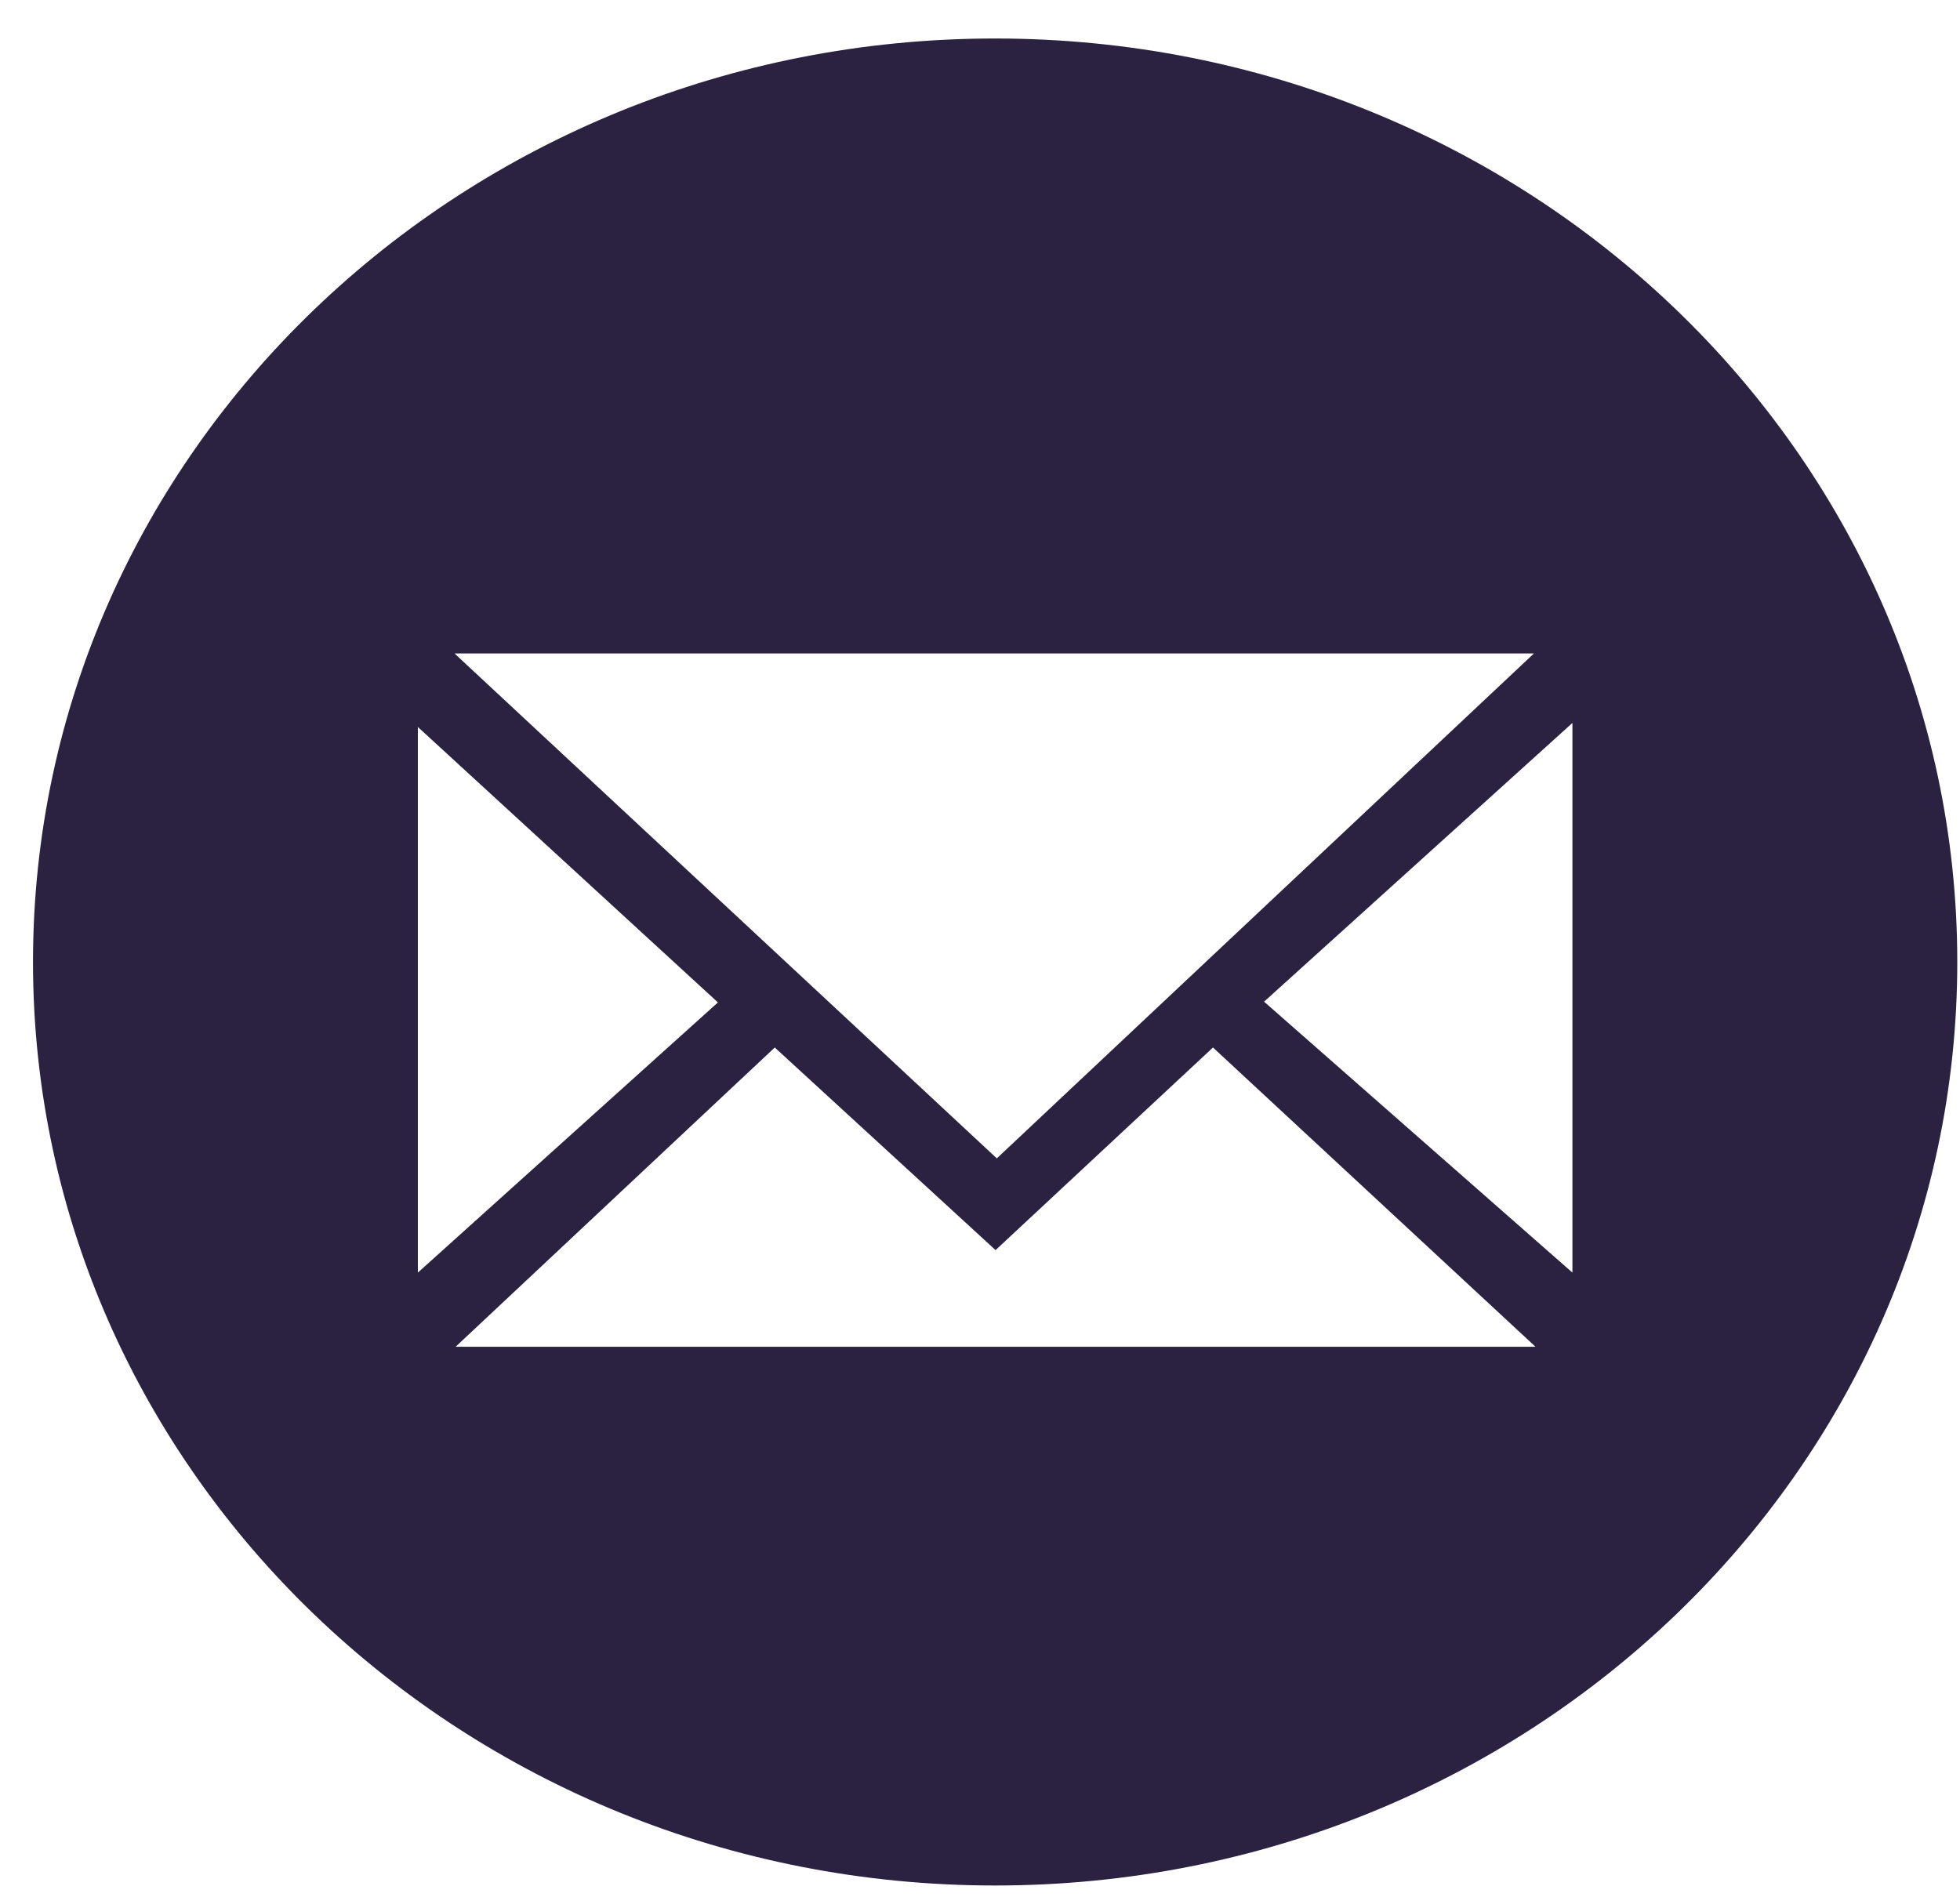
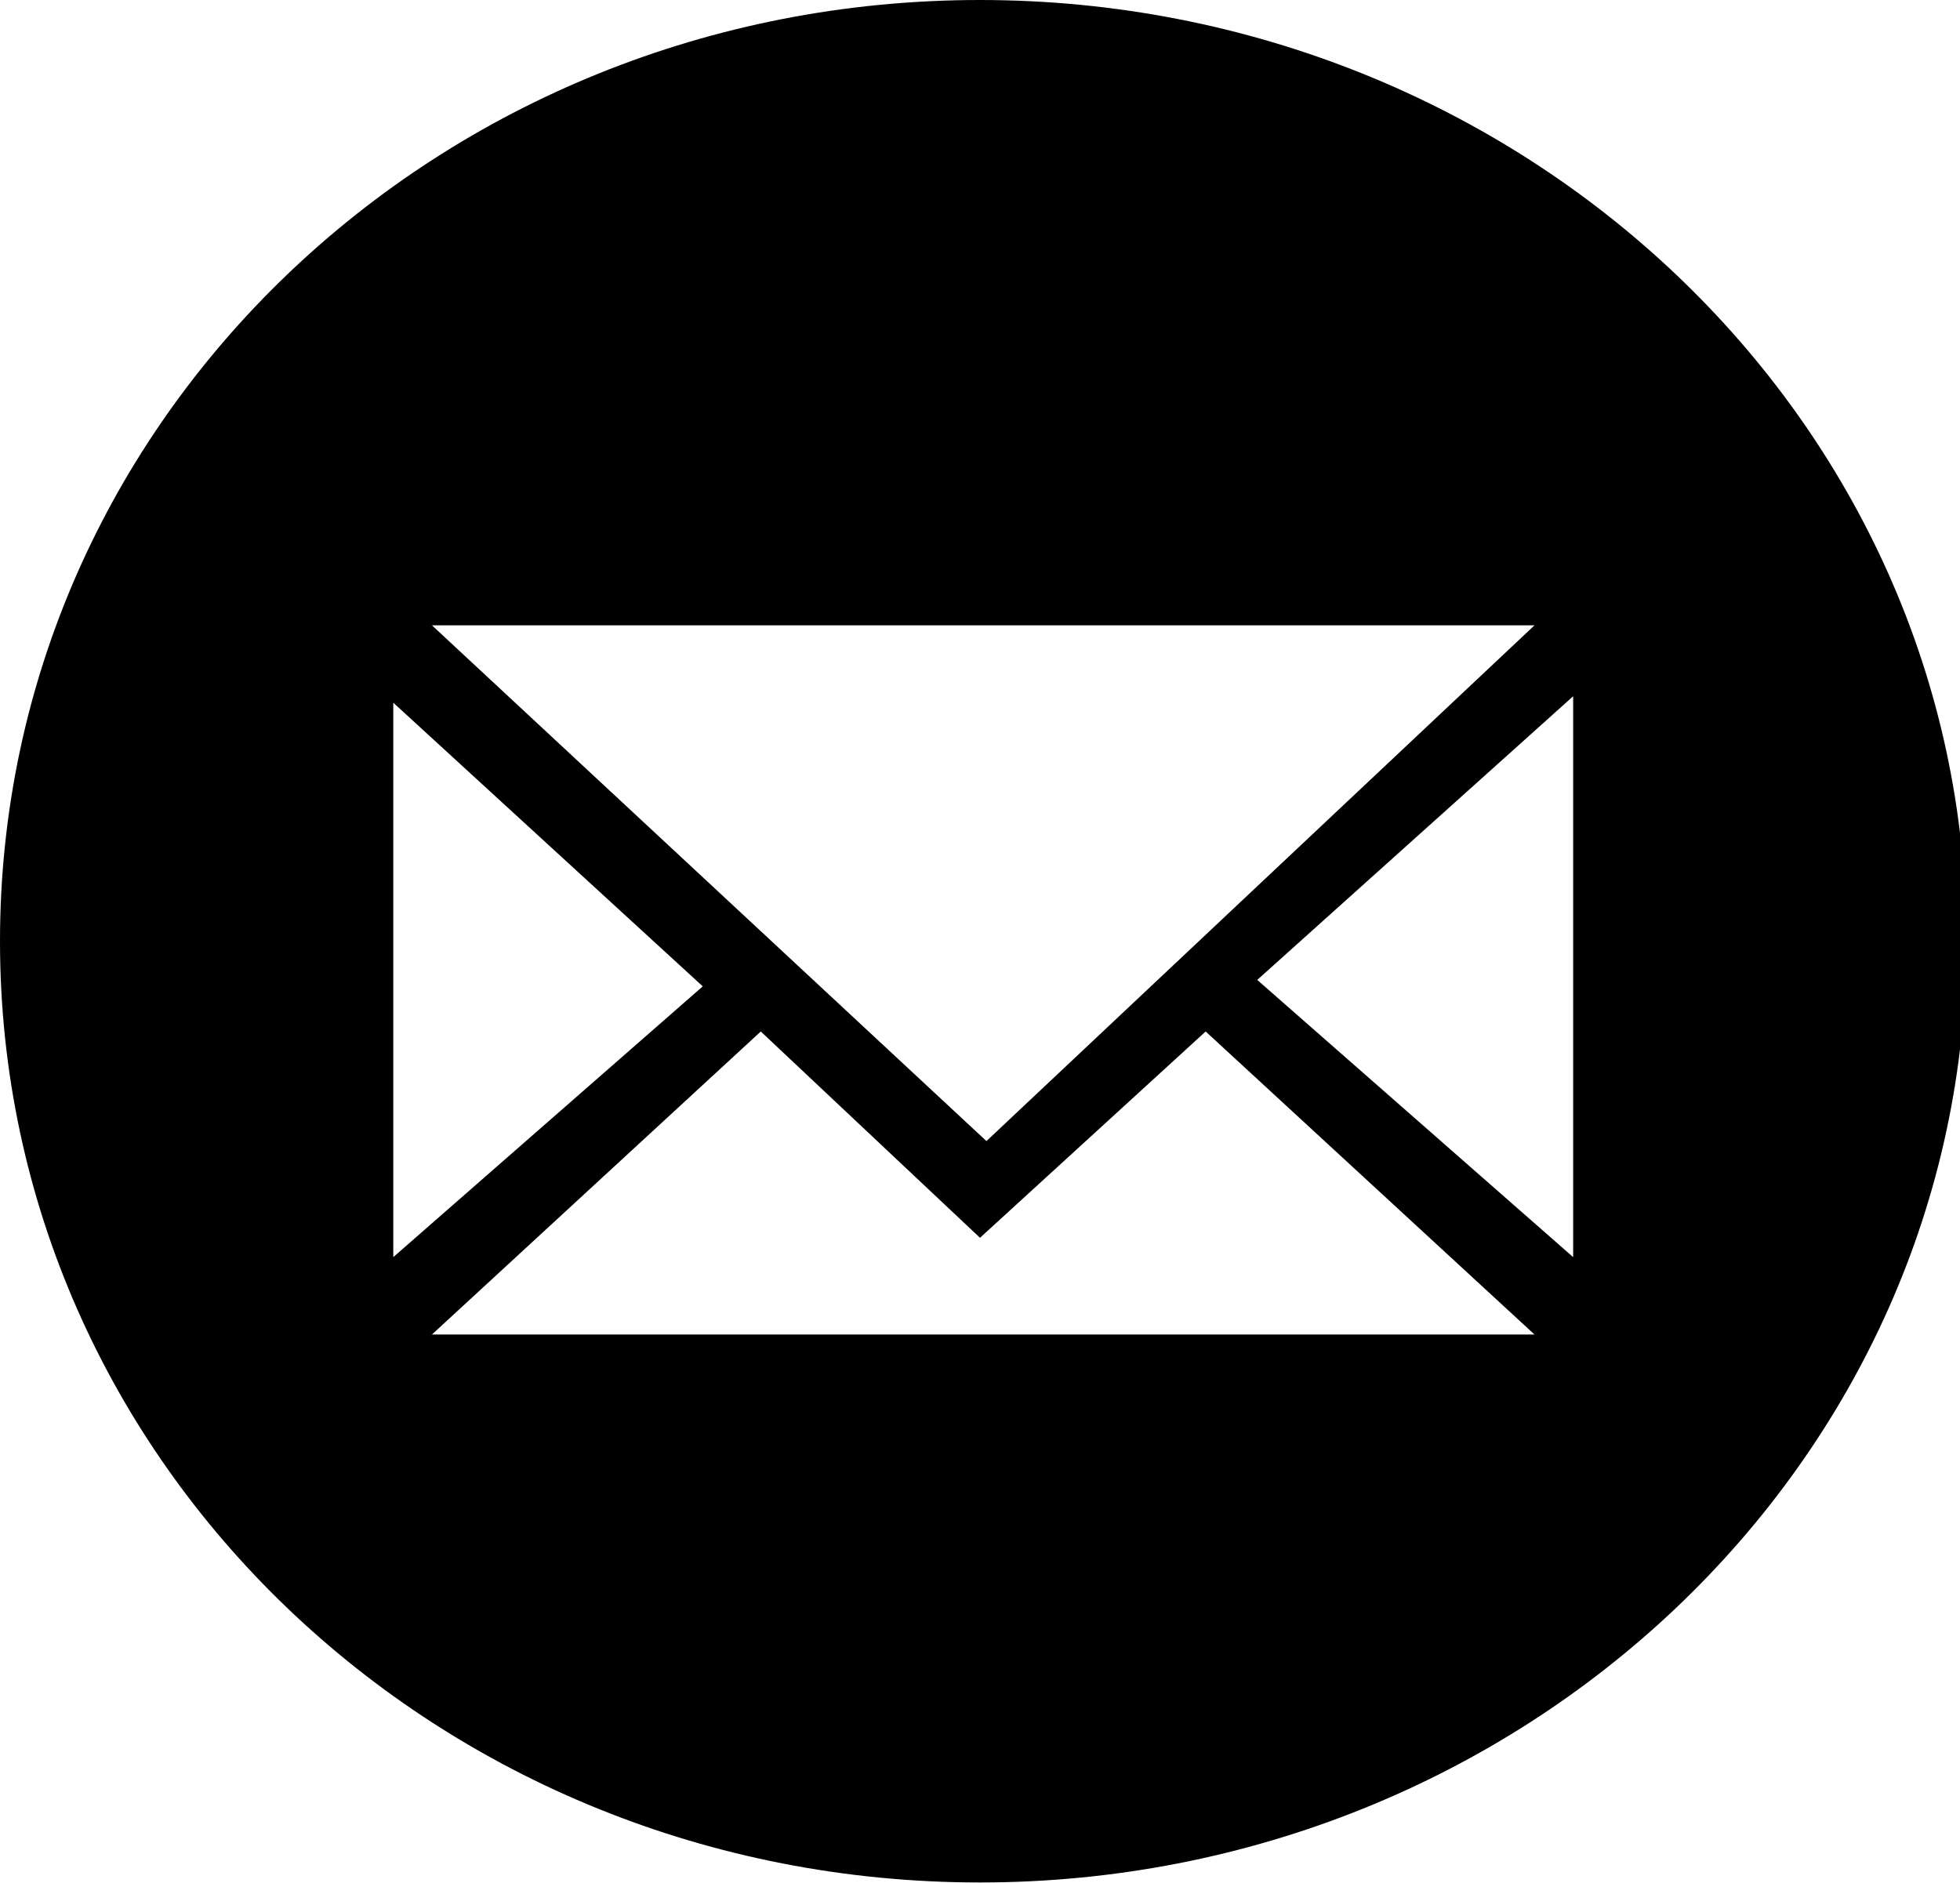
- <svg xmlns="http://www.w3.org/2000/svg" width="31px" height="30px" viewBox="0 0 31 30" version="1.1">
-   <defs />
-   <g id="Welcome" stroke="none" stroke-width="1" fill="none" fill-rule="evenodd">
-     <g id="HOME" transform="translate(-173, -4475)" fill="#2A2240">
-       <g id="Contact" transform="translate(-99, 3494)">
-         <g id="BG">
-           <g id="Logos" transform="translate(236, 981)">
-             <path d="M51.739,29.826 C43.335,29.826 36.522,23.286 36.522,15.217 C36.522,7.149 43.335,0.609 51.739,0.609 C60.143,0.609 66.957,7.149 66.957,15.217 C66.957,23.286 60.143,29.826 51.739,29.826 Z M43.189,10.337 L51.766,18.324 L60.261,10.337 L43.189,10.337 Z M42.609,11.5 L42.609,20.131 L47.355,15.857 L42.609,11.5 Z M60.87,11.436 L55.993,15.845 L60.87,20.131 L60.87,11.436 Z M55.185,16.57 L51.746,19.775 L48.254,16.57 L43.206,21.304 L60.286,21.304 L55.185,16.57 Z" id="email_c" />
-           </g>
-         </g>
-       </g>
-     </g>
-   </g>
+ <svg xmlns="http://www.w3.org/2000/svg" viewBox="0 0 30.4 29.2">
+   <path class="f-icon" d="M15.7,29.8C7.3,29.8.5,23.3.5,15.2S7.3.6,15.7.6,31,7.1,31,15.2,24.1,29.8,15.7,29.8ZM7.2,10.3l8.6,8,8.5-8Zm-.6,1.2v8.6l4.8-4.2Zm18.3-.1L20,15.8l4.9,4.3Zm-5.7,5.2-3.5,3.2-3.4-3.2L7.2,21.3H24.3Z" transform="translate(-0.5 -0.6)" />
</svg>
